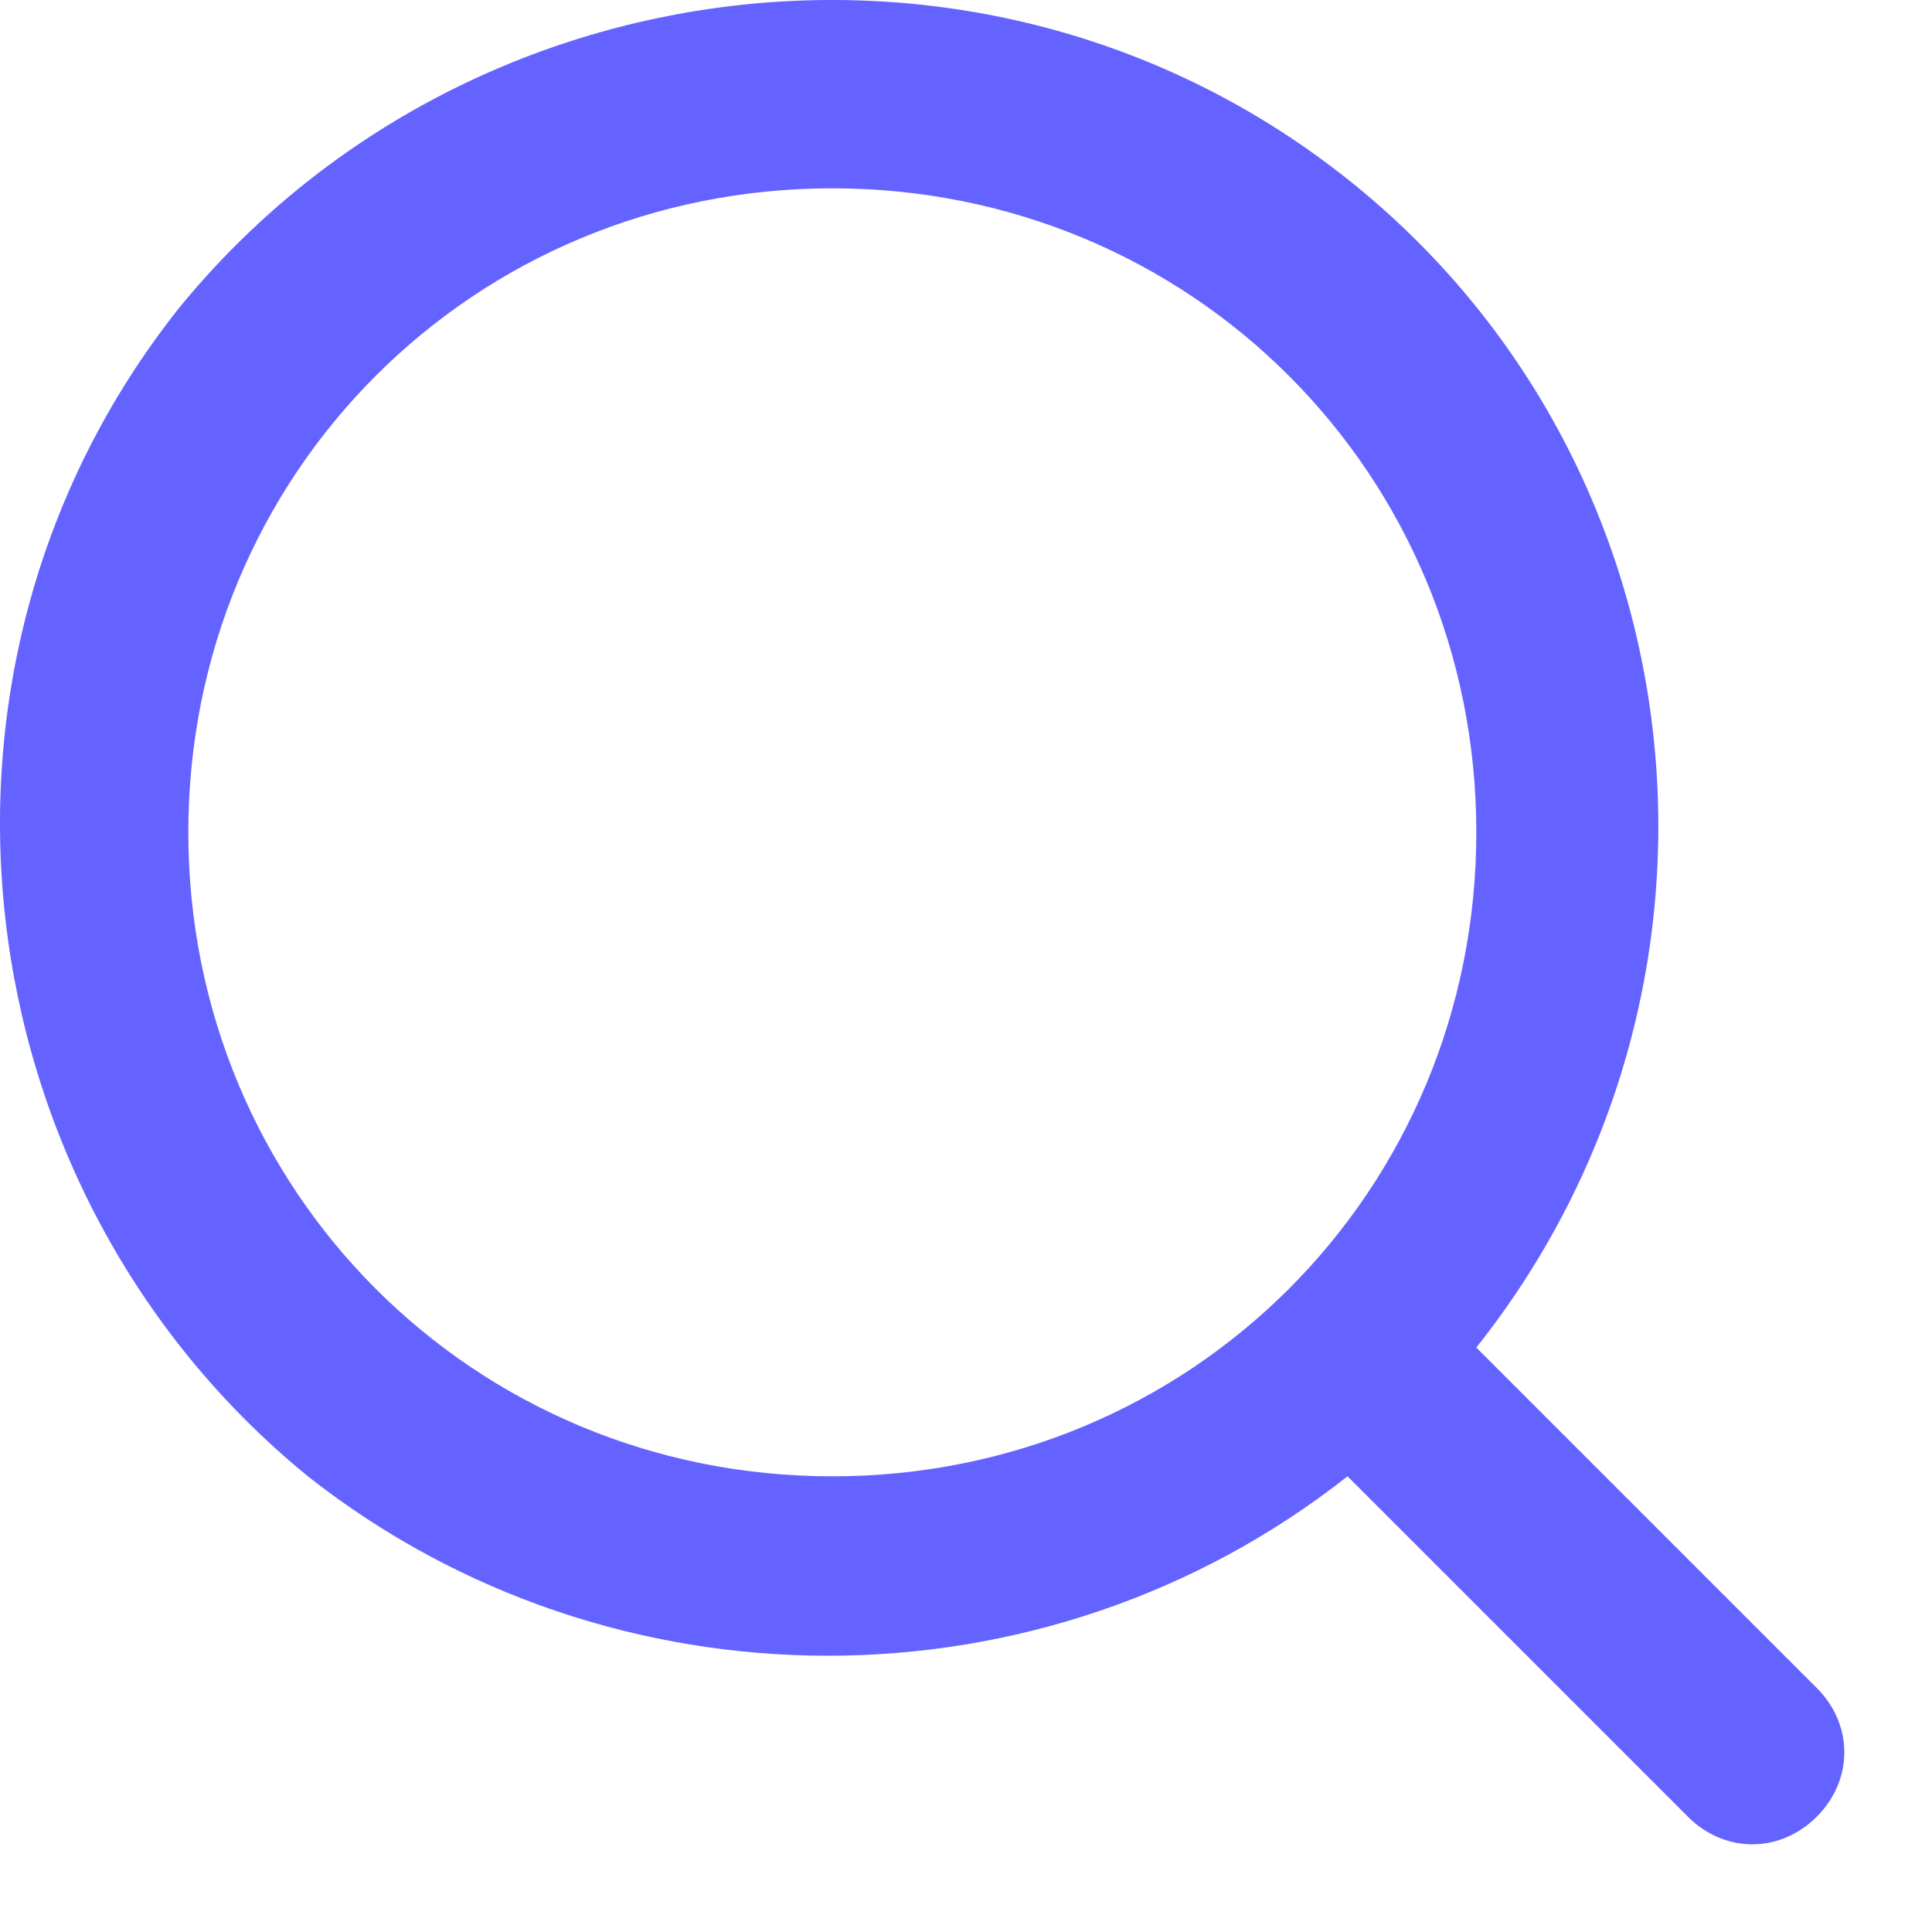
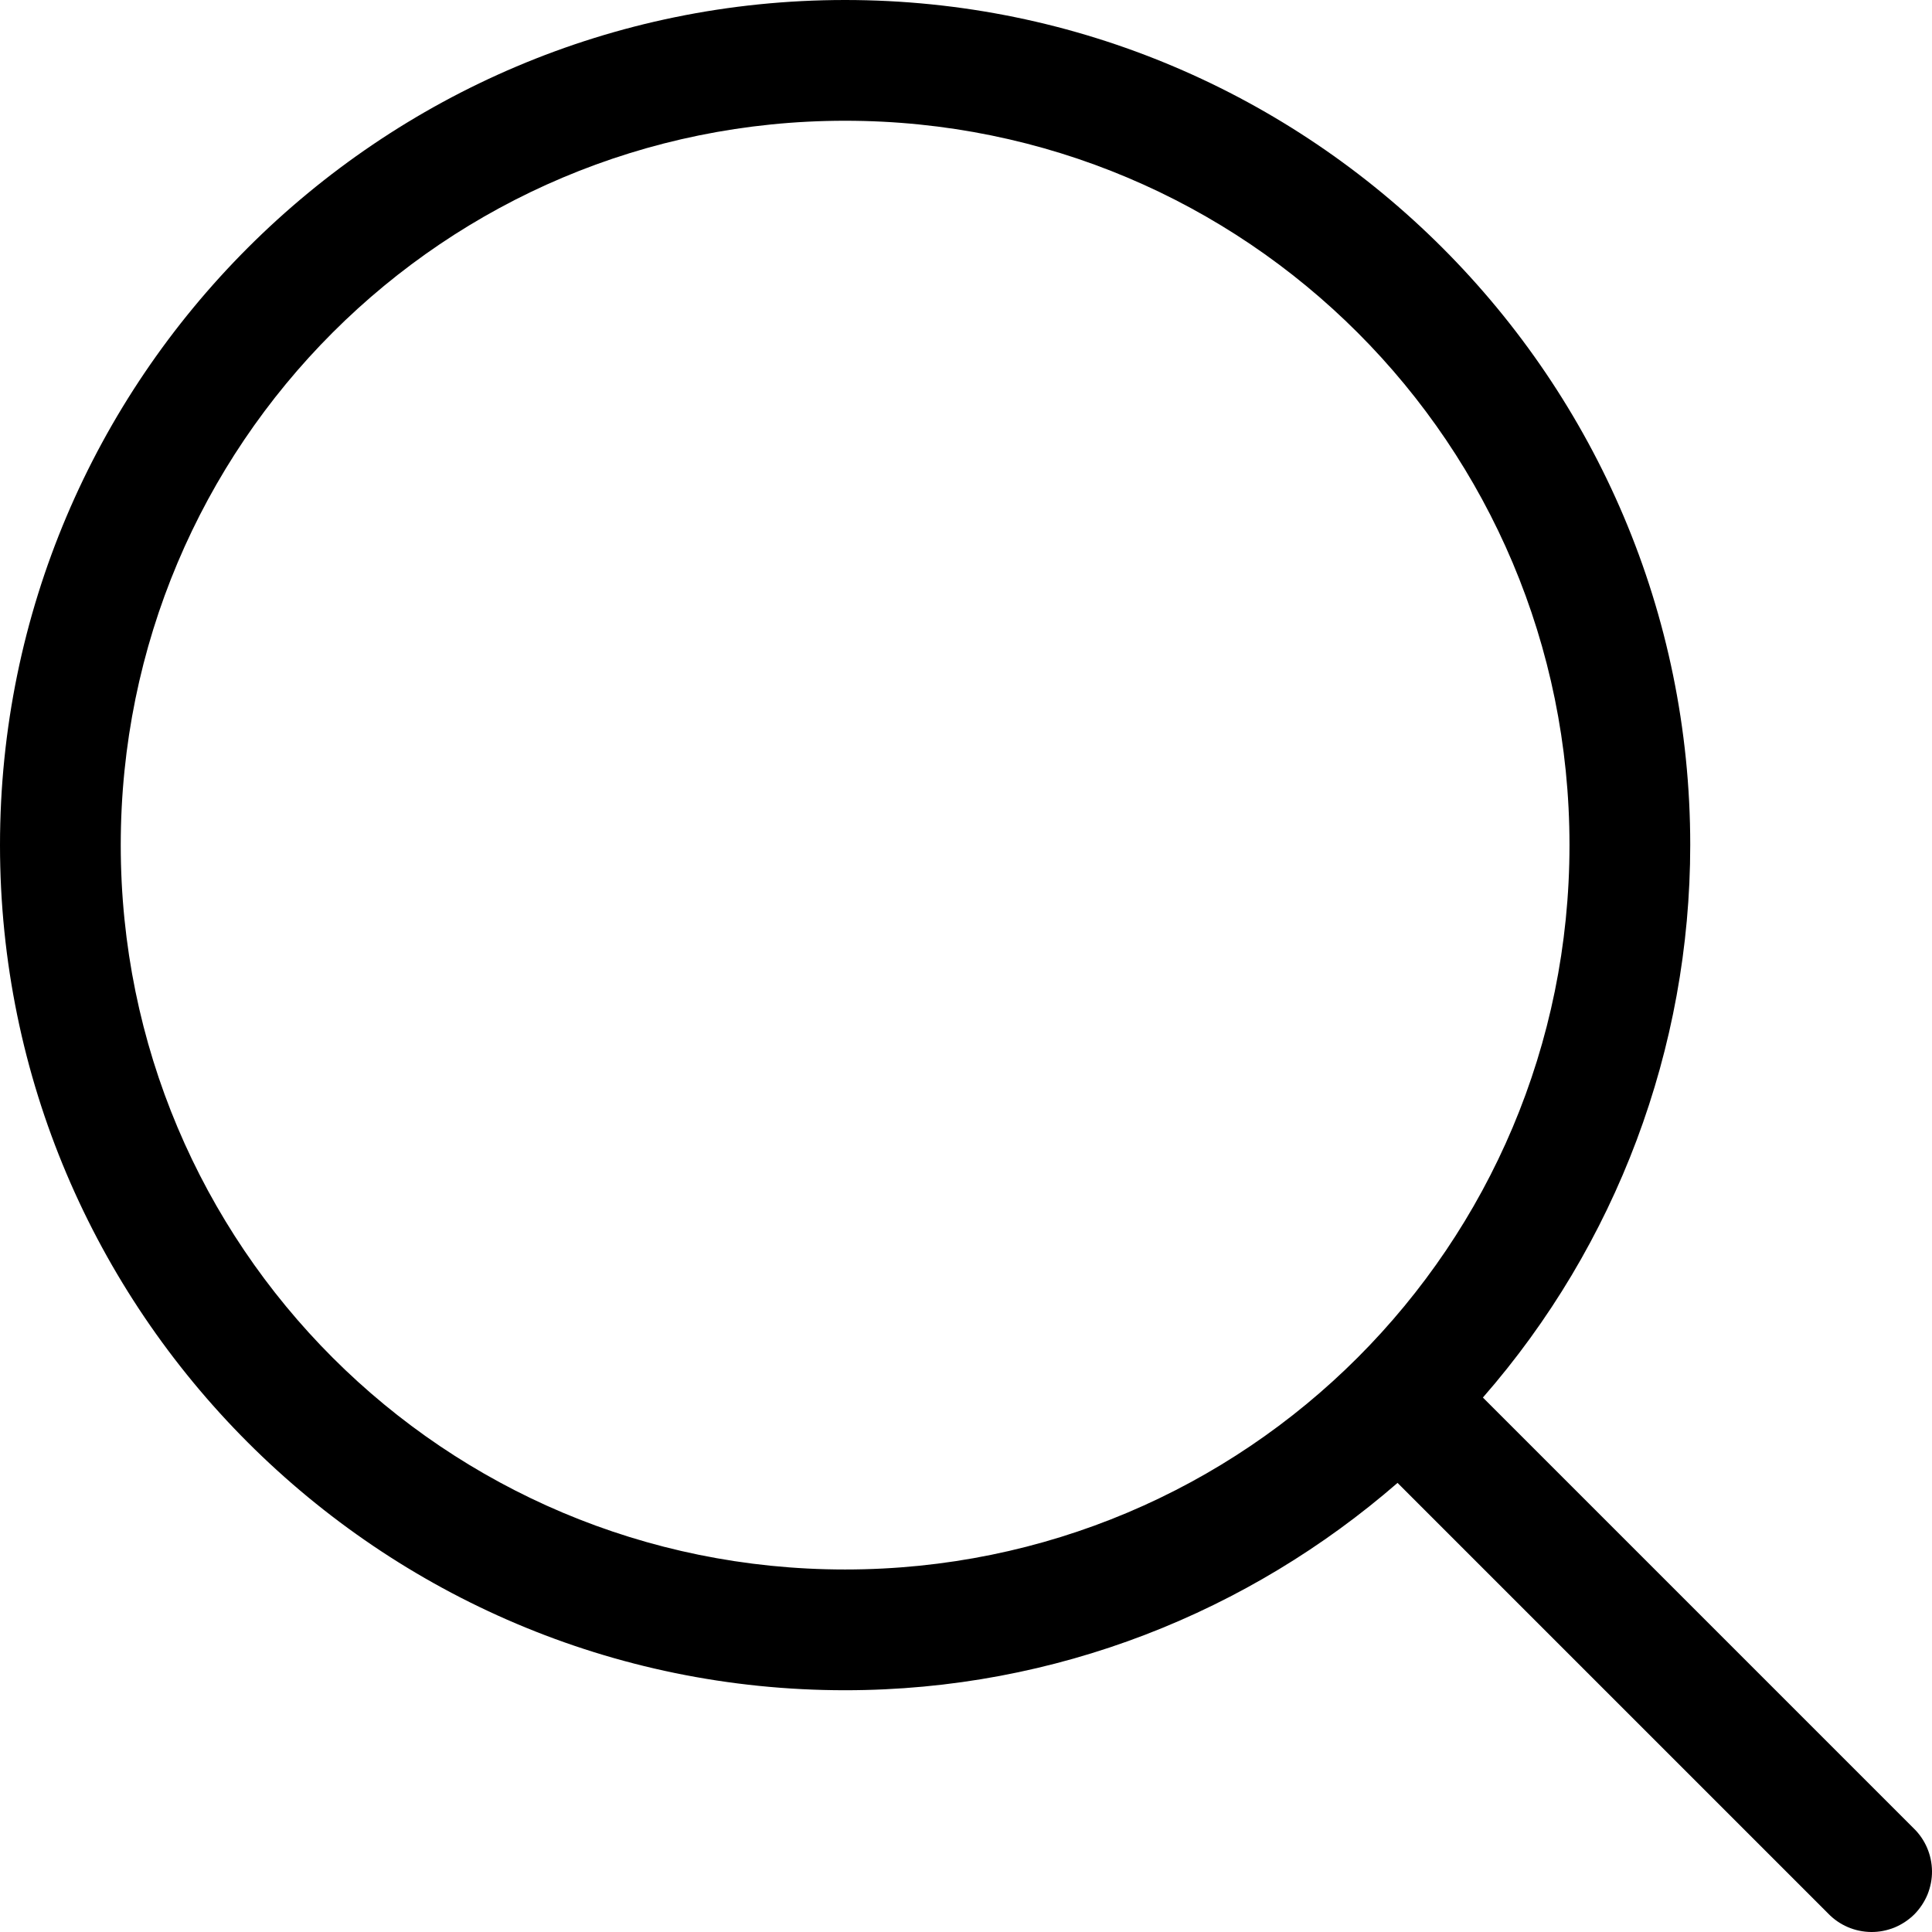
- <svg xmlns="http://www.w3.org/2000/svg" width="21" height="21" viewBox="0 0 21 21" fill="none">
-   <path d="M19.747 18.347L16.047 14.647C19.147 10.747 18.547 5.047 14.647 1.947C10.747 -1.153 5.047 -0.453 1.947 3.347C-1.153 7.247 -0.453 12.947 3.347 16.047C6.647 18.647 11.347 18.647 14.647 16.047L18.347 19.747C18.747 20.147 19.347 20.147 19.747 19.747C20.147 19.347 20.147 18.747 19.747 18.347ZM9.047 16.047C5.147 16.047 2.047 12.947 2.047 9.047C2.047 5.147 5.147 2.047 9.047 2.047C12.947 2.047 16.047 5.147 16.047 9.047C16.047 12.947 12.947 16.047 9.047 16.047Z" fill="#6563FF" />
+ <svg xmlns="http://www.w3.org/2000/svg" width="22" height="22" viewBox="0 0 22 22" fill="none">
+   <path d="M9.623 0C4.317 0 0 4.317 0 9.623C0 14.93 4.317 19.247 9.623 19.247C12.029 19.247 14.226 18.352 15.914 16.886L20.818 21.79C20.882 21.856 20.957 21.908 21.041 21.944C21.125 21.98 21.215 21.999 21.307 22C21.398 22.001 21.488 21.983 21.573 21.949C21.657 21.914 21.734 21.863 21.799 21.799C21.863 21.734 21.914 21.657 21.949 21.573C21.983 21.488 22.001 21.398 22 21.307C21.999 21.215 21.98 21.125 21.944 21.041C21.908 20.957 21.856 20.882 21.79 20.818L16.886 15.914C18.408 14.172 19.246 11.937 19.247 9.623C19.247 4.317 14.93 0 9.623 0ZM9.623 1.375C14.188 1.375 17.872 5.059 17.872 9.623C17.872 14.188 14.188 17.872 9.623 17.872C5.059 17.872 1.375 14.188 1.375 9.623C1.375 5.059 5.059 1.375 9.623 1.375Z" fill="black" />
</svg>
